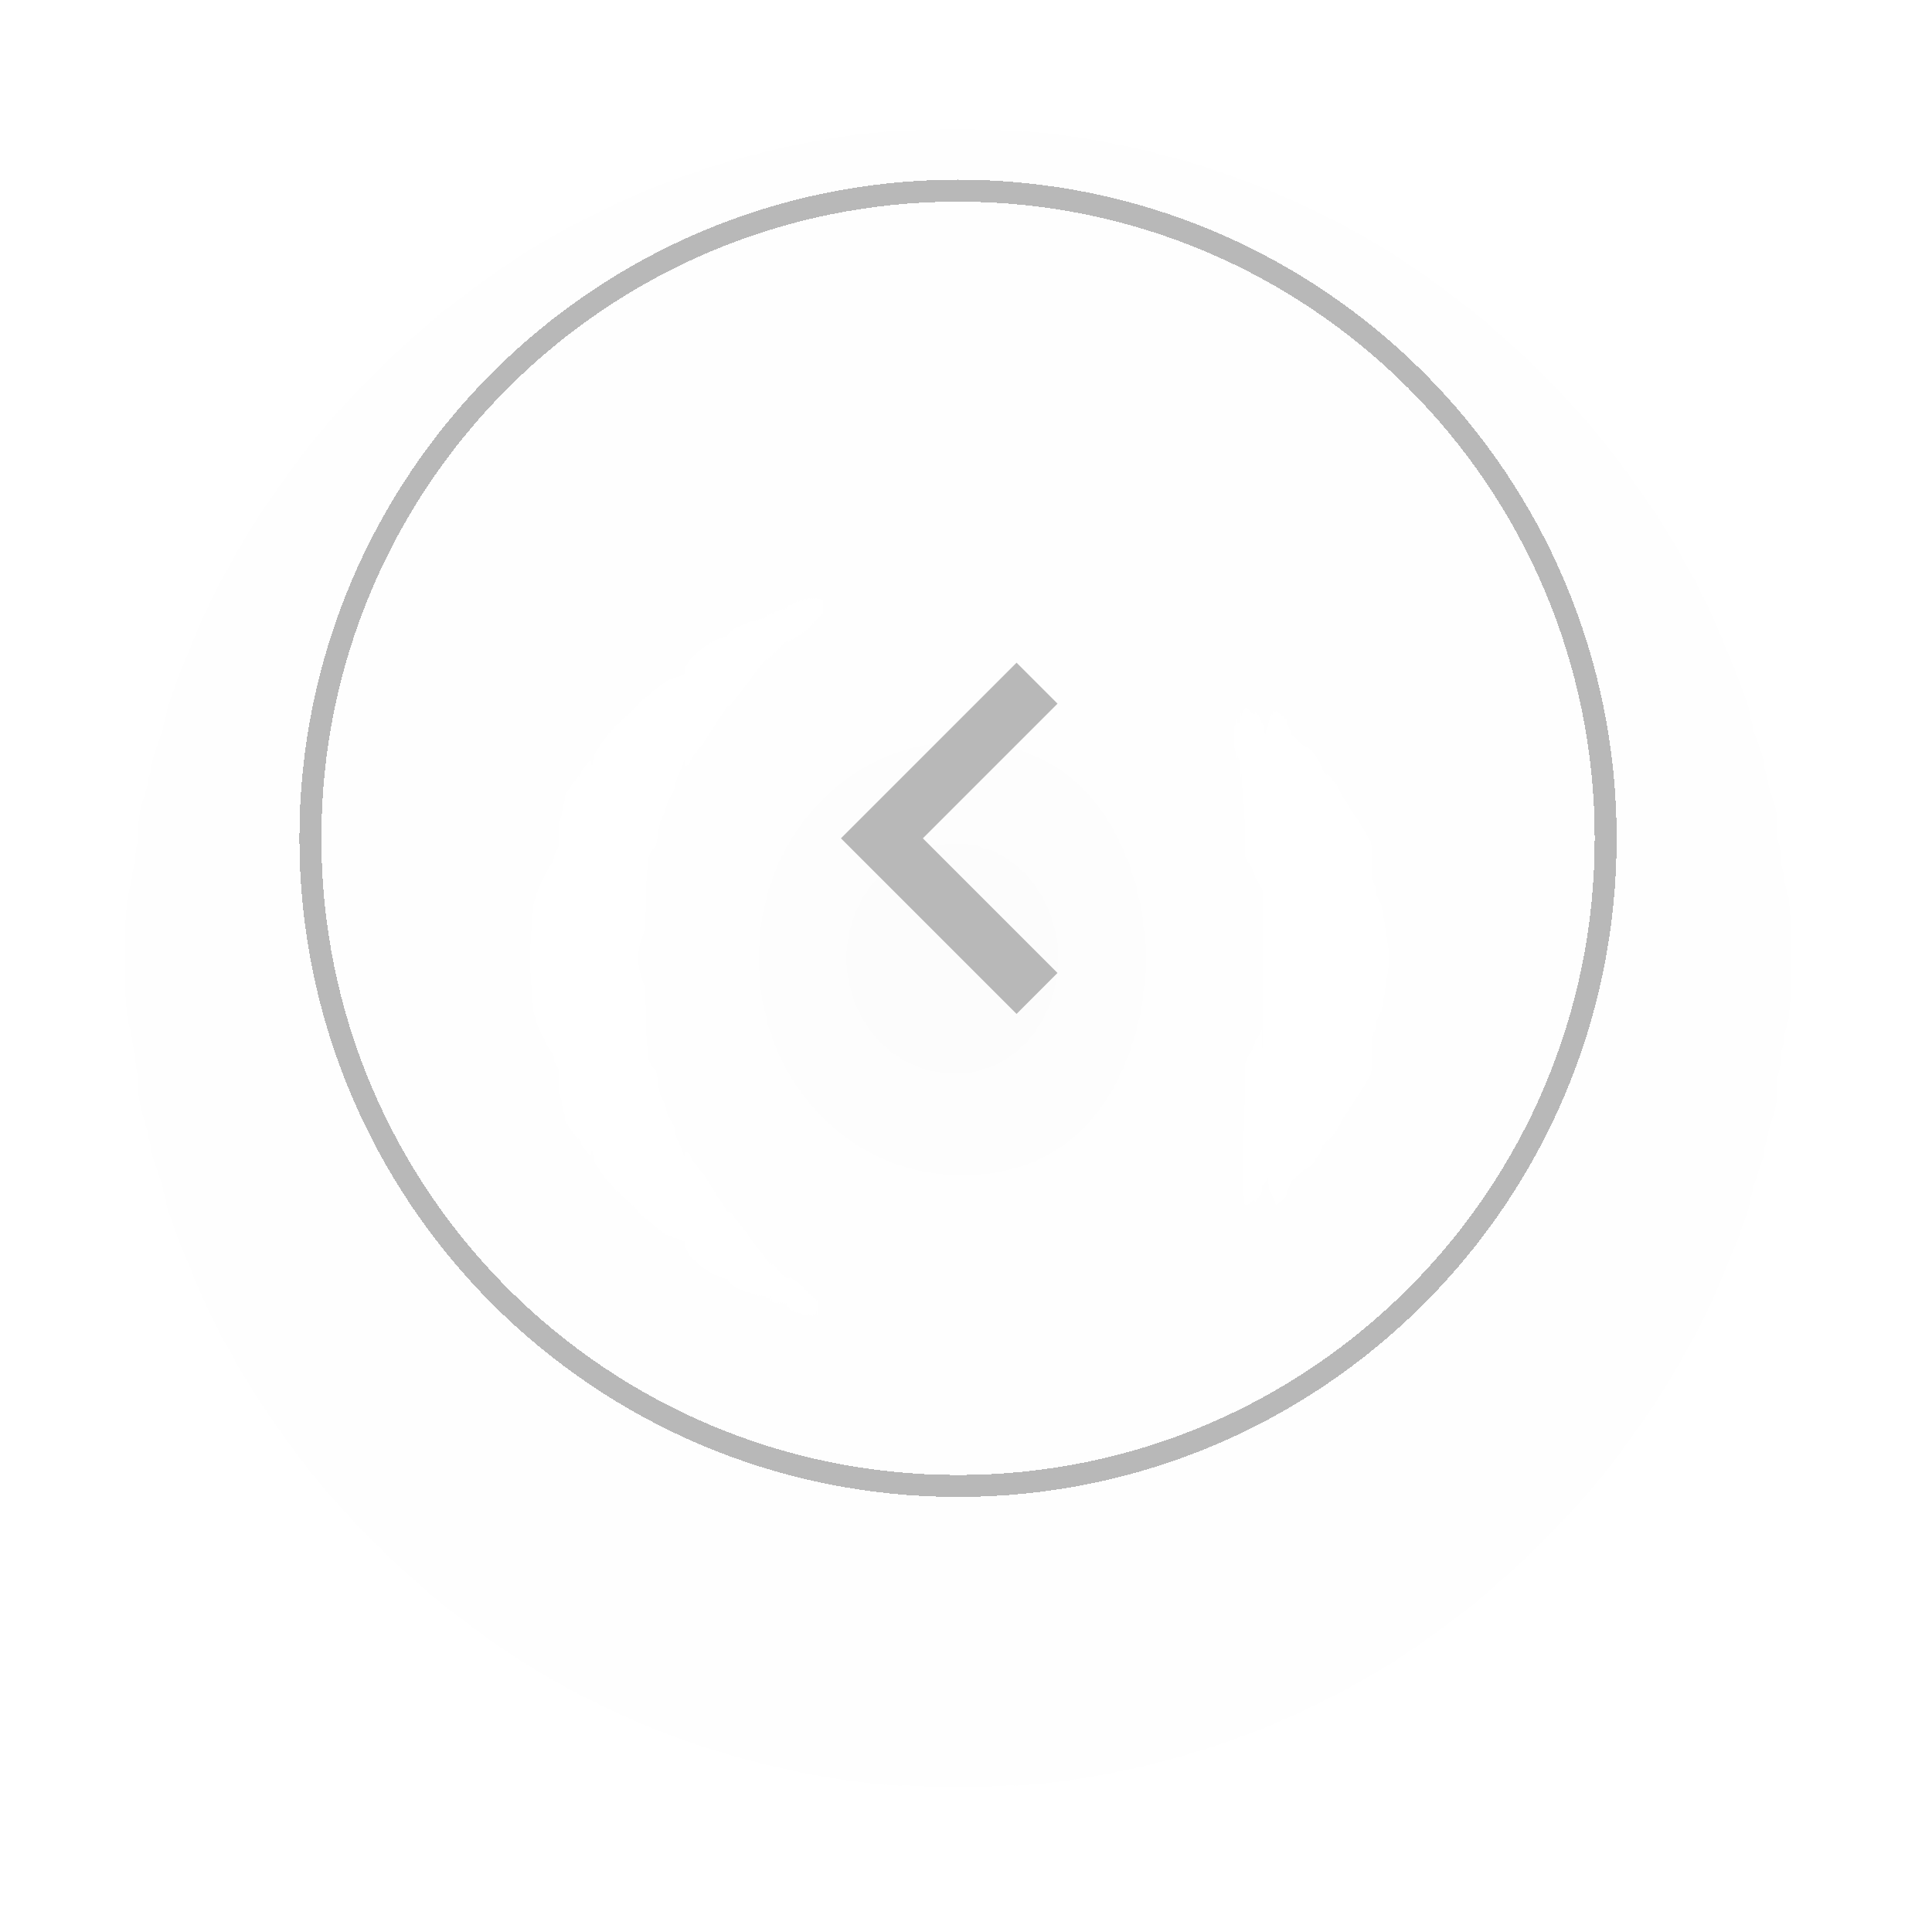
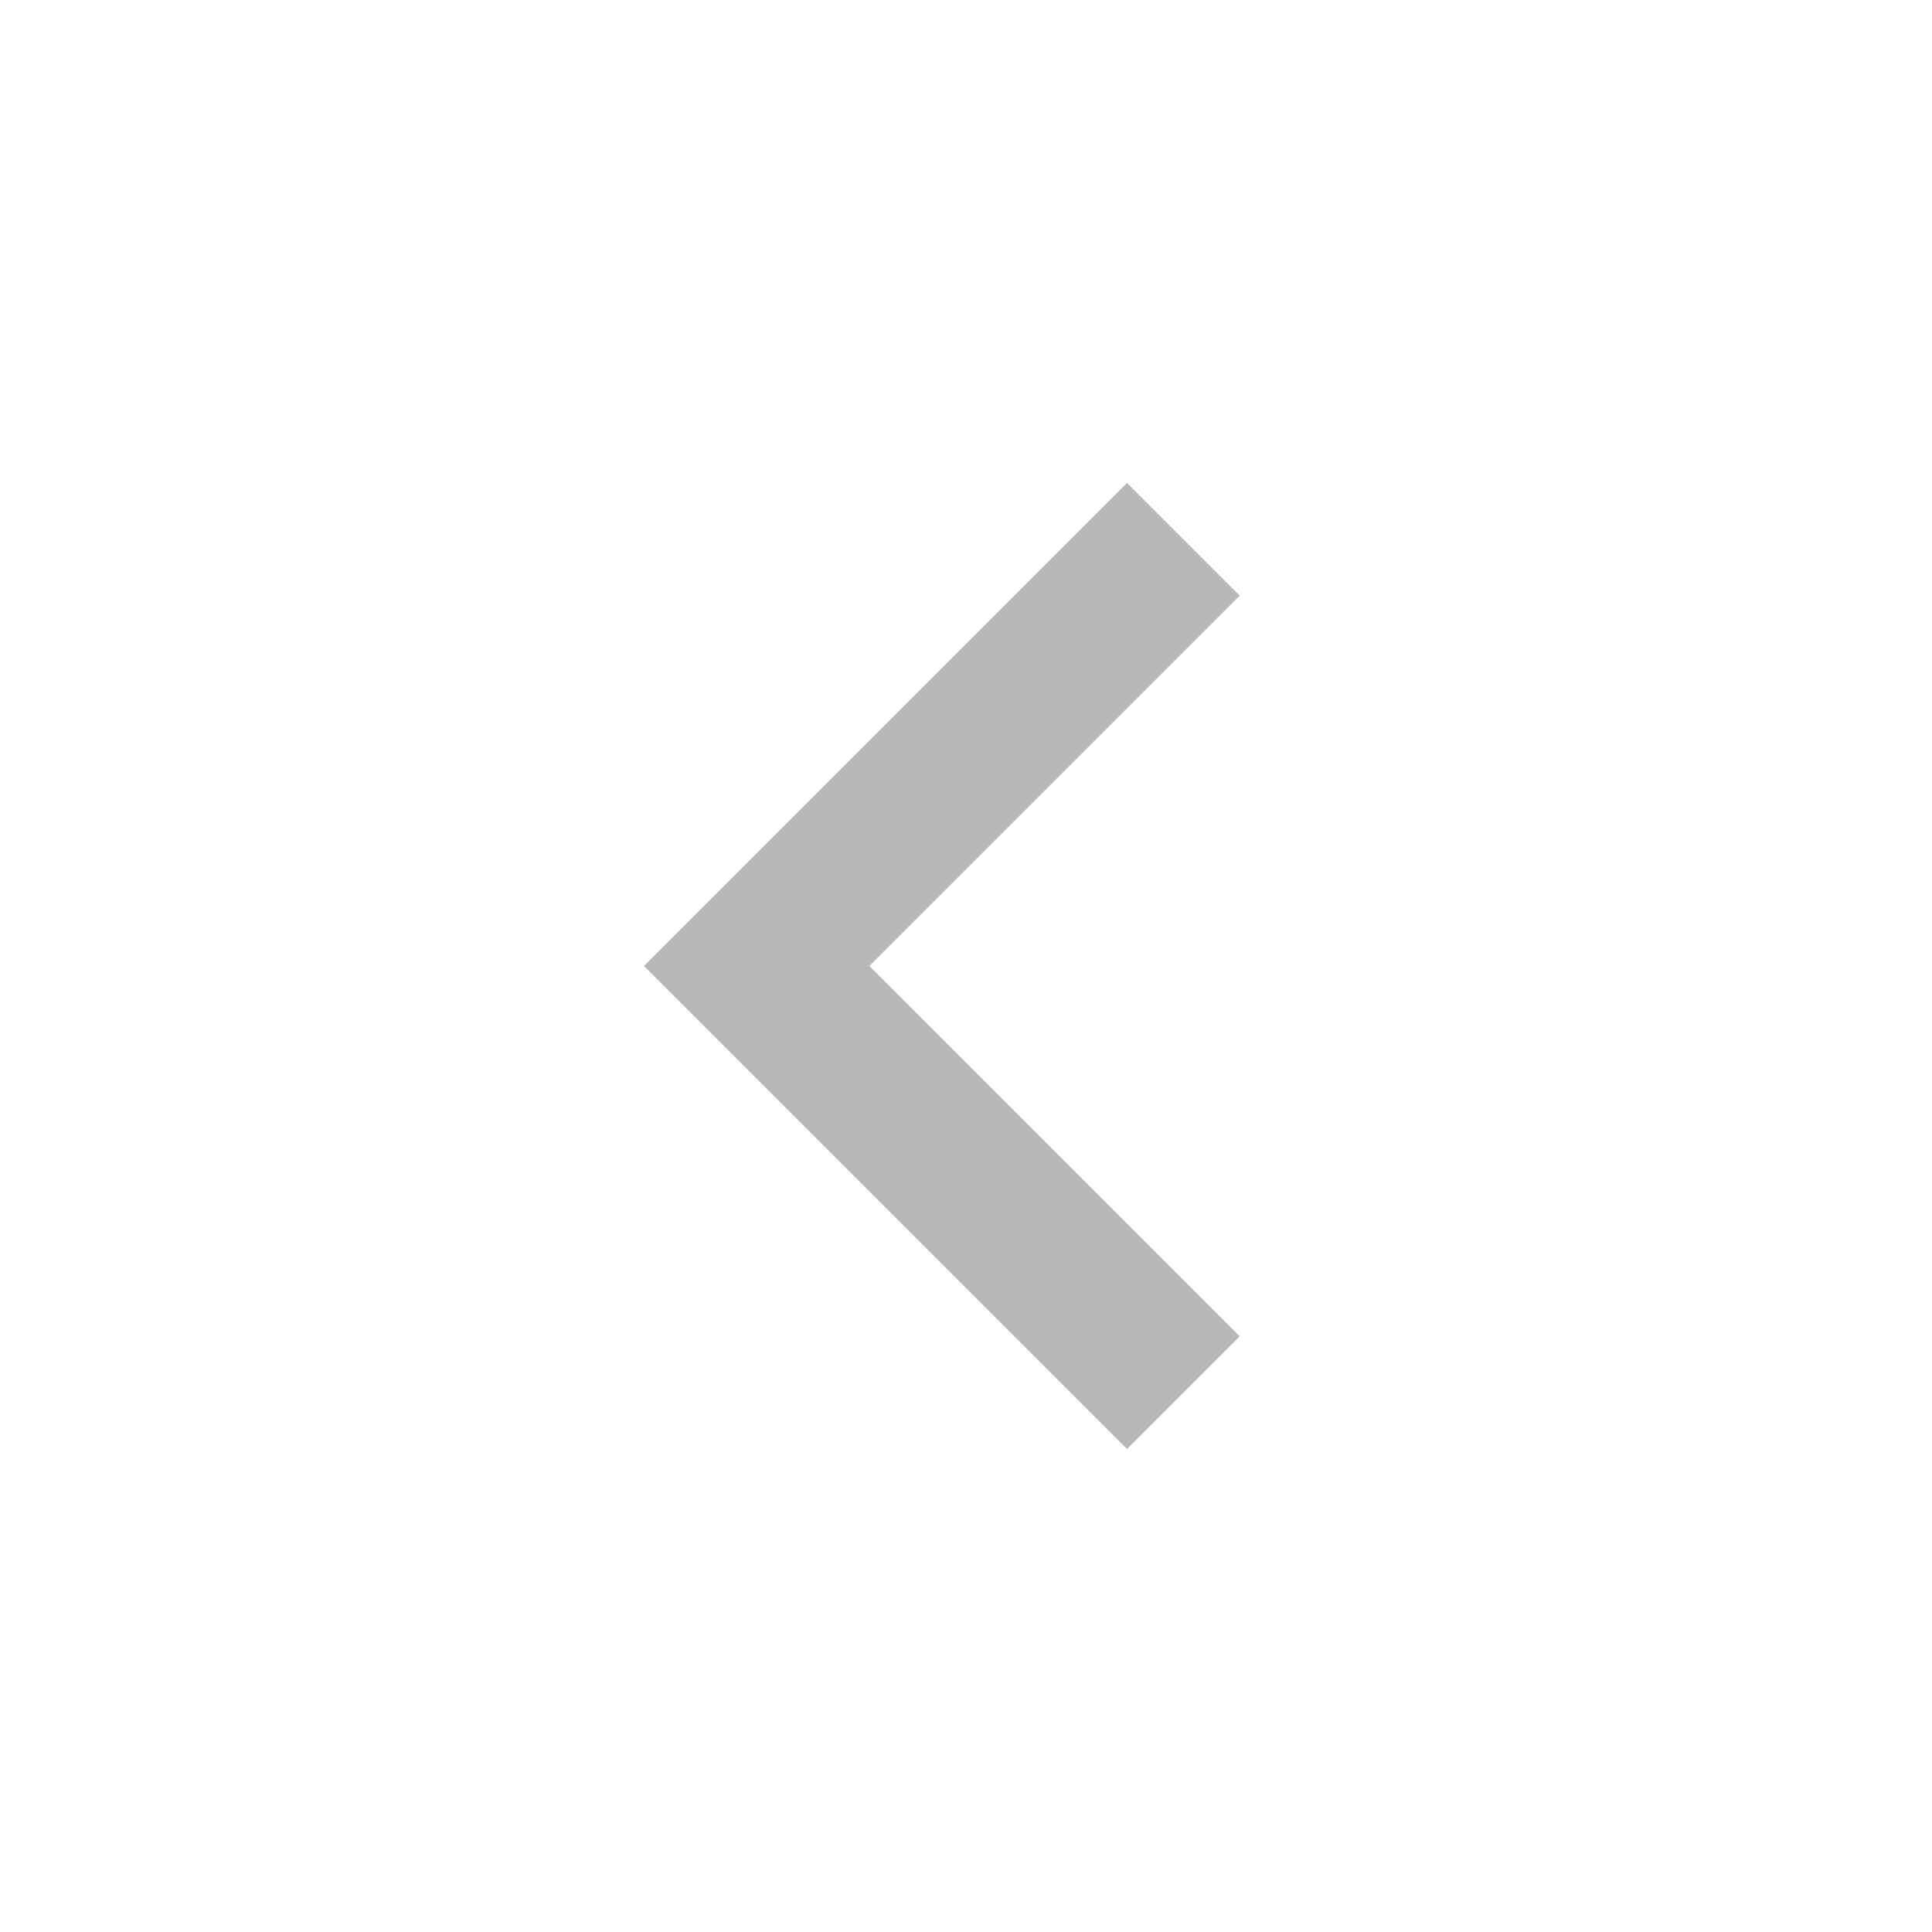
- <svg xmlns="http://www.w3.org/2000/svg" width="88" height="88" viewBox="0 0 88 88" fill="none">
-   <g filter="url(#filter0_d_2625_2057)">
-     <rect x="14.137" y="8.684" width="59" height="59" rx="29.5" stroke="#B8B8B8" shape-rendering="crispEdges" />
-     <mask id="mask0_2625_2057" style="mask-type:alpha" maskUnits="userSpaceOnUse" x="27" y="22" width="33" height="33">
-       <rect x="27.637" y="22.184" width="32" height="32" fill="#D9D9D9" />
-     </mask>
-     <g mask="url(#mask0_2625_2057)">
-       <path d="M46.303 46.184L38.303 38.184L46.303 30.184L48.169 32.05L42.036 38.184L48.169 44.317L46.303 46.184Z" fill="#B8B8B8" />
-     </g>
+ <svg xmlns="http://www.w3.org/2000/svg" width="32" height="32" viewBox="0 0 32 32" fill="none">
+   <mask id="mask0_2632_2057" style="mask-type:alpha" maskUnits="userSpaceOnUse" x="0" y="0" width="32" height="32">
+     <rect width="32" height="32" fill="#D9D9D9" />
+   </mask>
+   <g mask="url(#mask0_2632_2057)">
+     <path d="M18.666 24L10.666 16L18.666 8L20.533 9.867L14.399 16L20.533 22.133L18.666 24Z" fill="#B8B8B8" />
  </g>
-   <defs>
-     <filter id="filter0_d_2625_2057" x="0" y="0.002" width="87.273" height="87.273" filterUnits="userSpaceOnUse" color-interpolation-filters="sRGB">
-       <feFlood flood-opacity="0" result="BackgroundImageFix" />
-       <feColorMatrix in="SourceAlpha" type="matrix" values="0 0 0 0 0 0 0 0 0 0 0 0 0 0 0 0 0 0 127 0" result="hardAlpha" />
-       <feOffset dy="5.455" />
-       <feGaussianBlur stdDeviation="6.818" />
-       <feComposite in2="hardAlpha" operator="out" />
-       <feColorMatrix type="matrix" values="0 0 0 0 0 0 0 0 0 0 0 0 0 0 0 0 0 0 0.08 0" />
-       <feBlend mode="normal" in2="BackgroundImageFix" result="effect1_dropShadow_2625_2057" />
-       <feBlend mode="normal" in="SourceGraphic" in2="effect1_dropShadow_2625_2057" result="shape" />
-     </filter>
-   </defs>
</svg>
